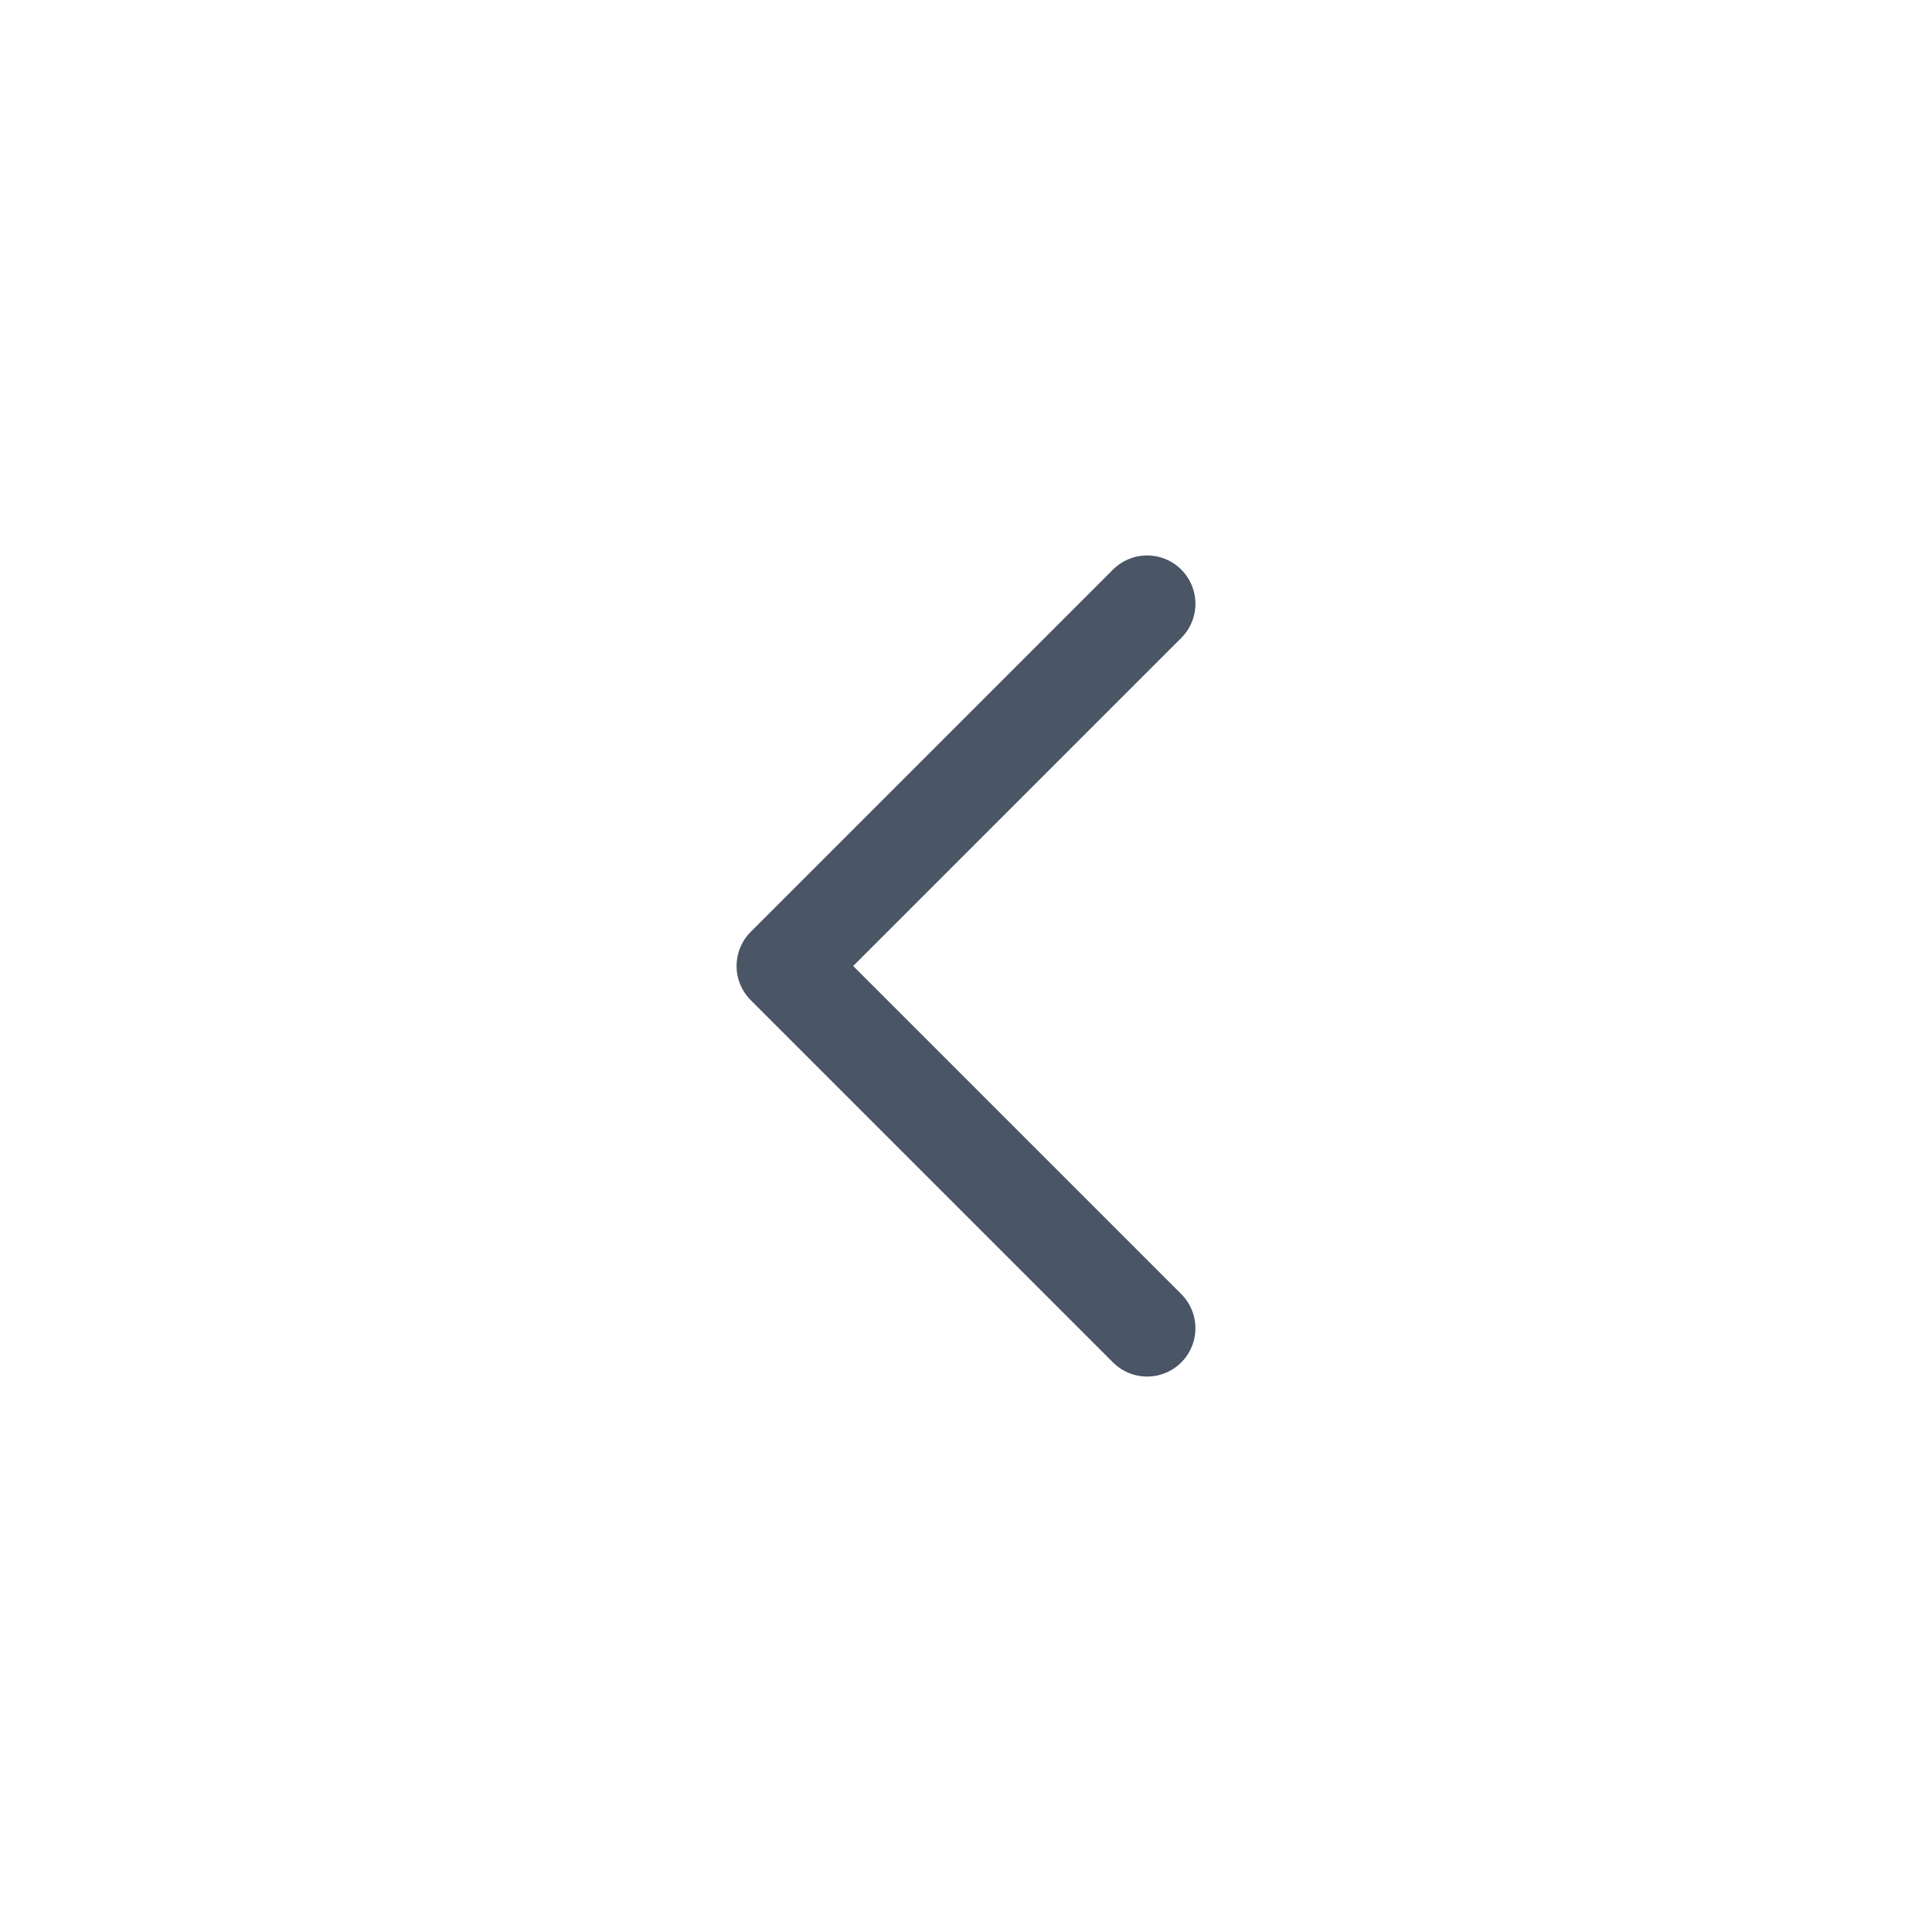
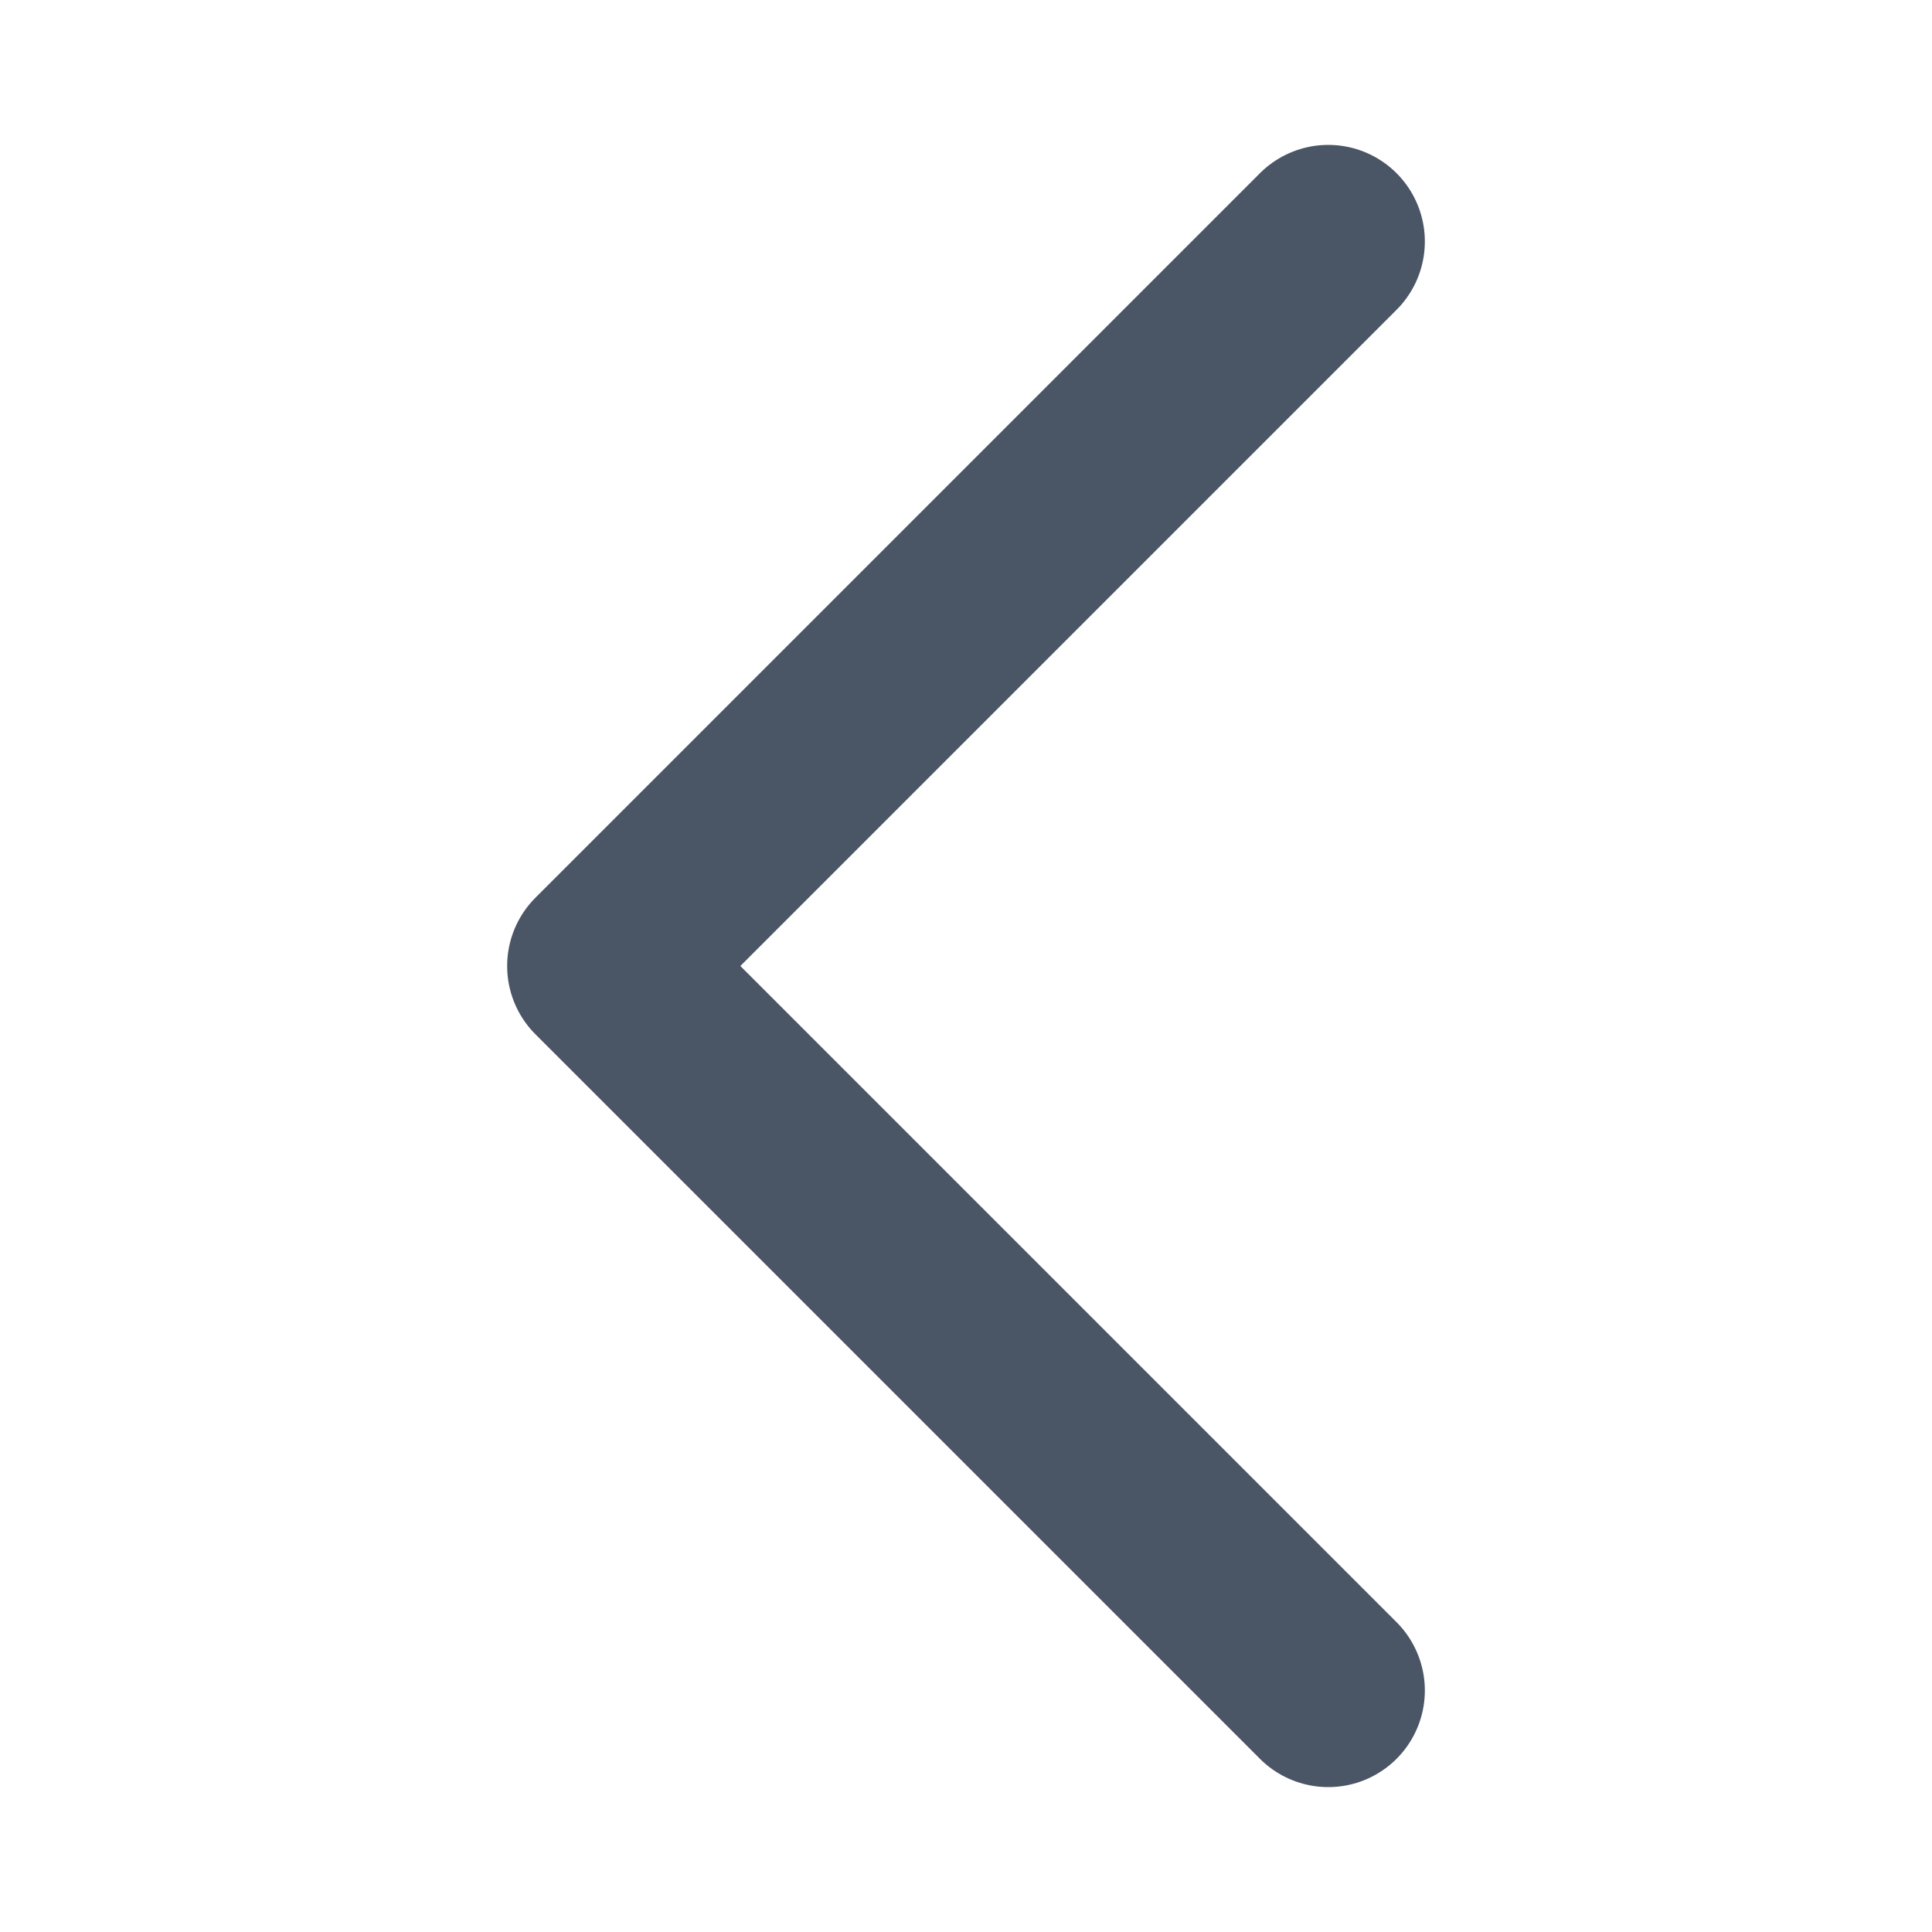
- <svg xmlns="http://www.w3.org/2000/svg" width="40" height="40" viewBox="0 0 40 40" fill="none">
-   <path d="M23.75 12.5L16.25 20L23.75 27.5" stroke="#4A5565" stroke-width="2" stroke-linecap="round" stroke-linejoin="round" />
+ <svg xmlns="http://www.w3.org/2000/svg" width="20" height="20" viewBox="0 0 20 20" fill="none">
+   <path d="M13.75 2.5L6.25 10L13.75 17.5" stroke="#4A5565" stroke-width="2" stroke-linecap="round" stroke-linejoin="round" />
</svg>
